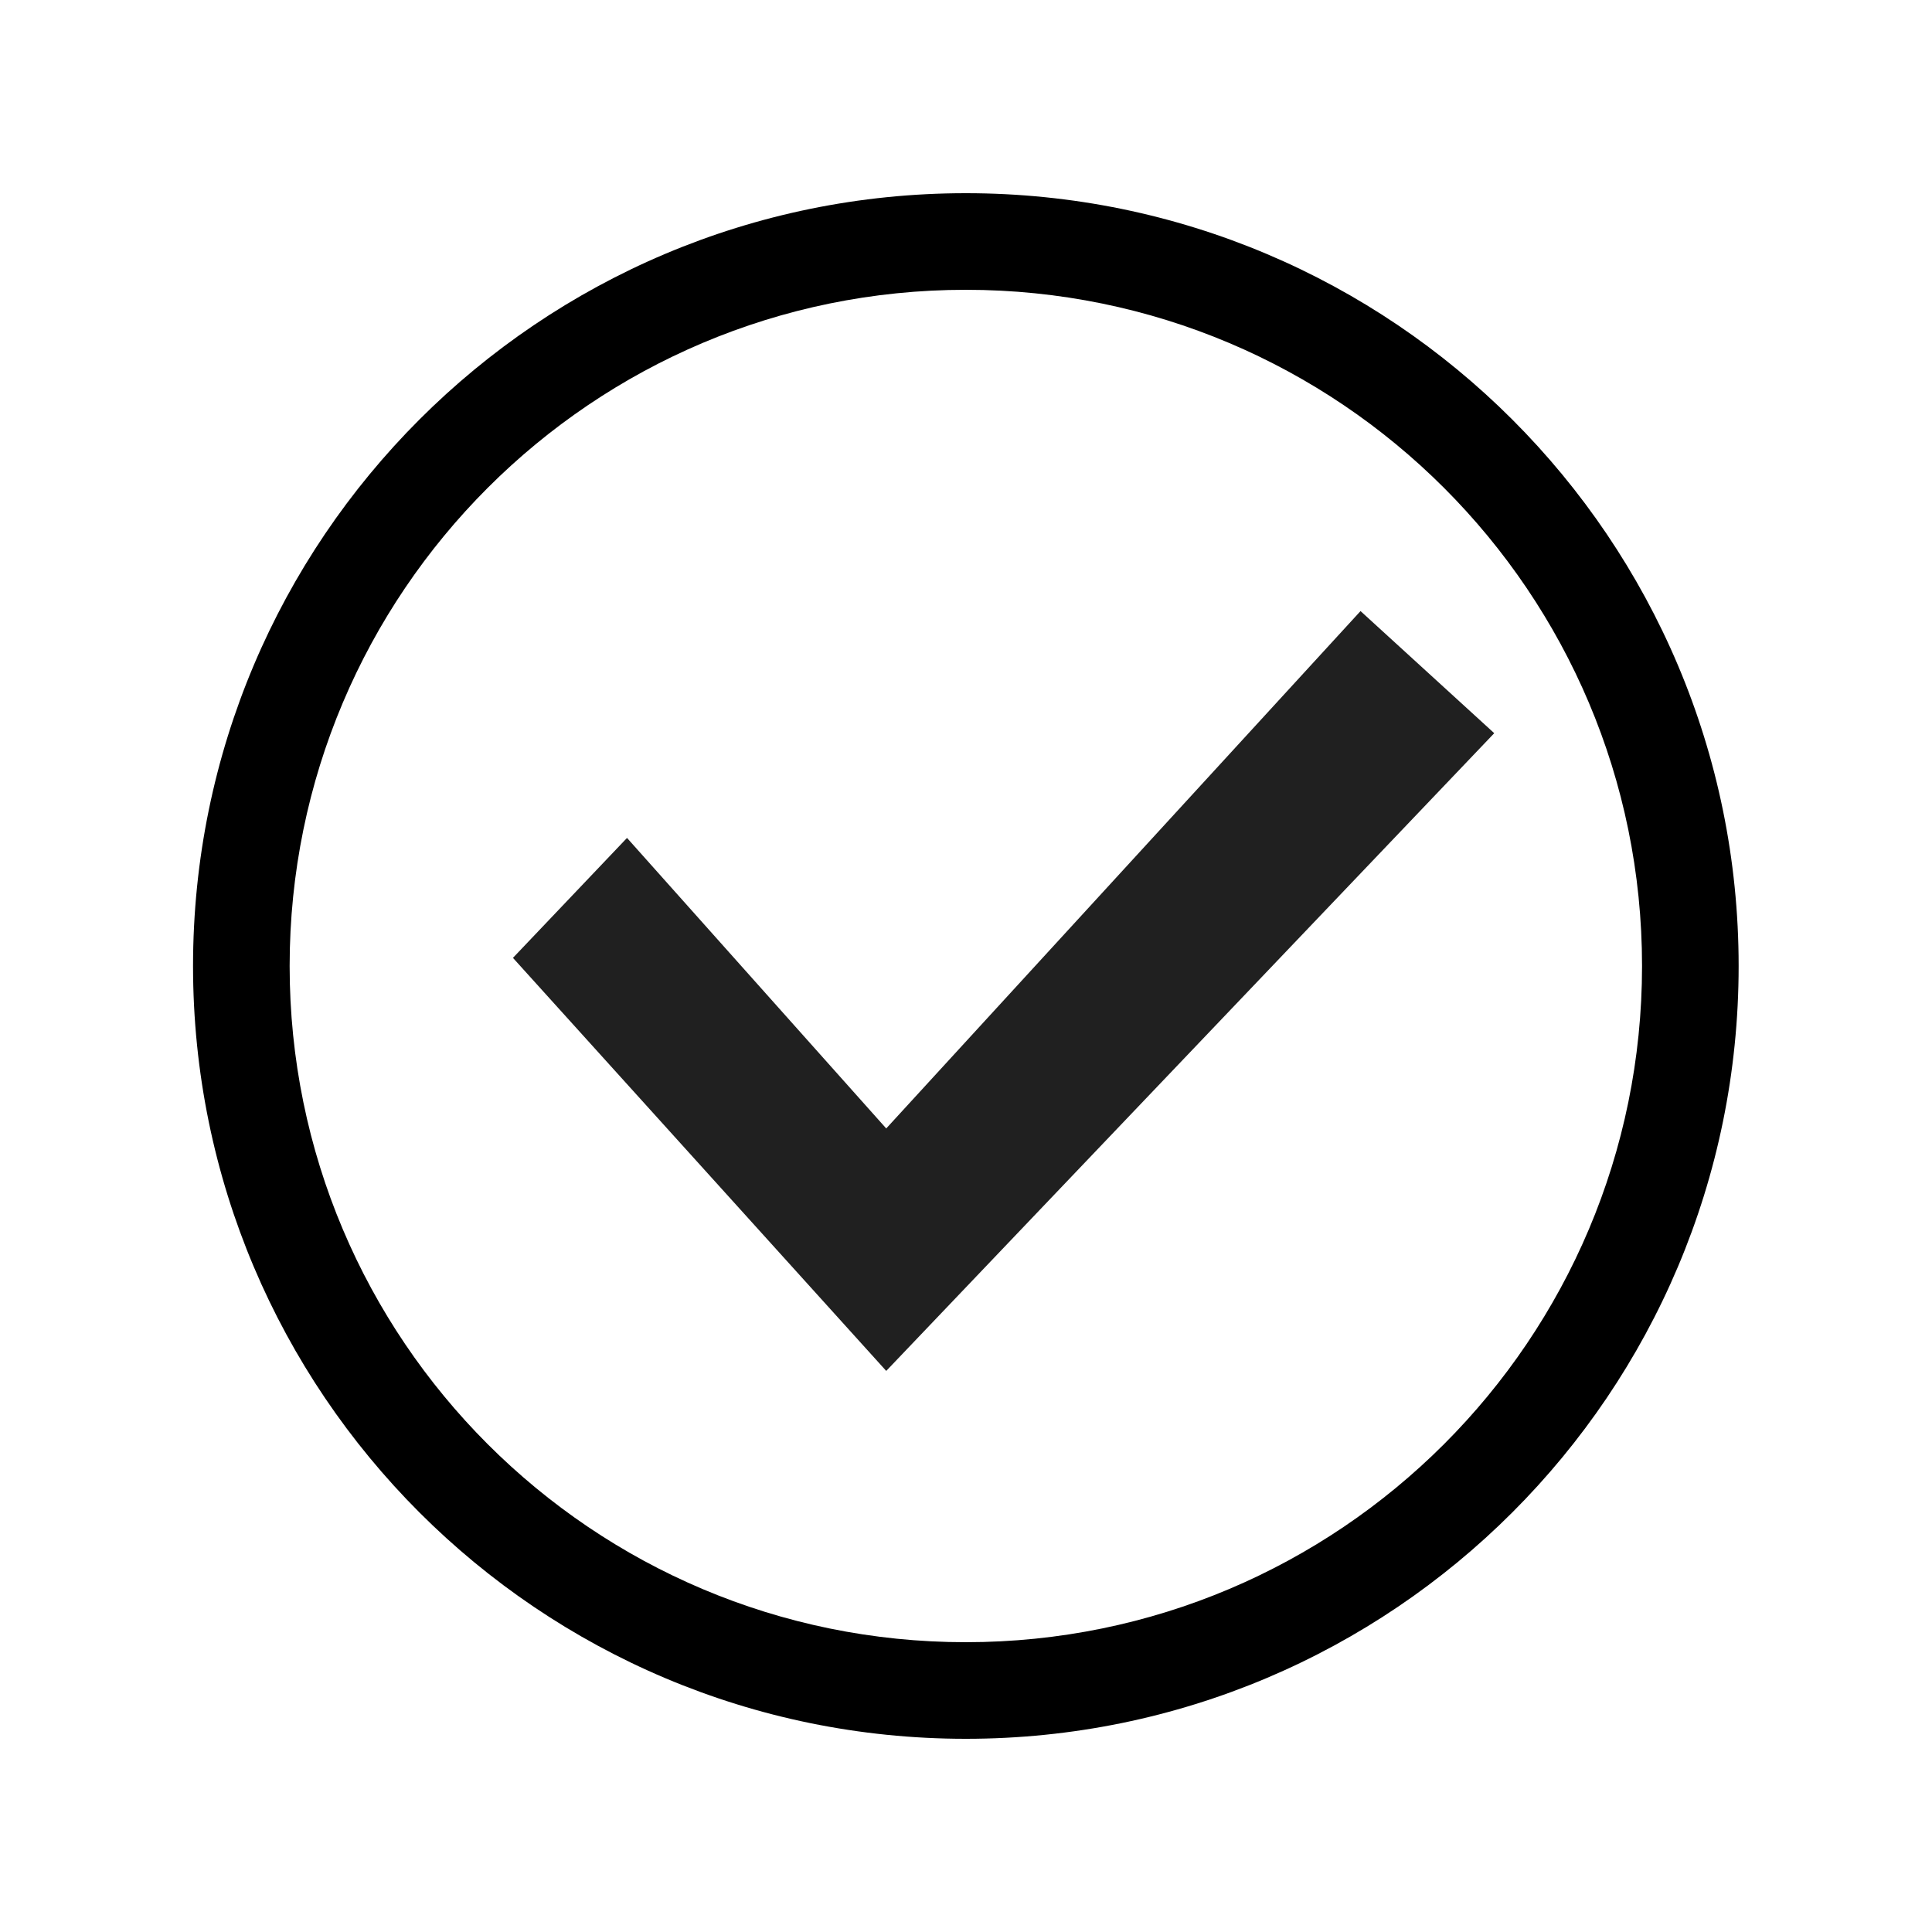
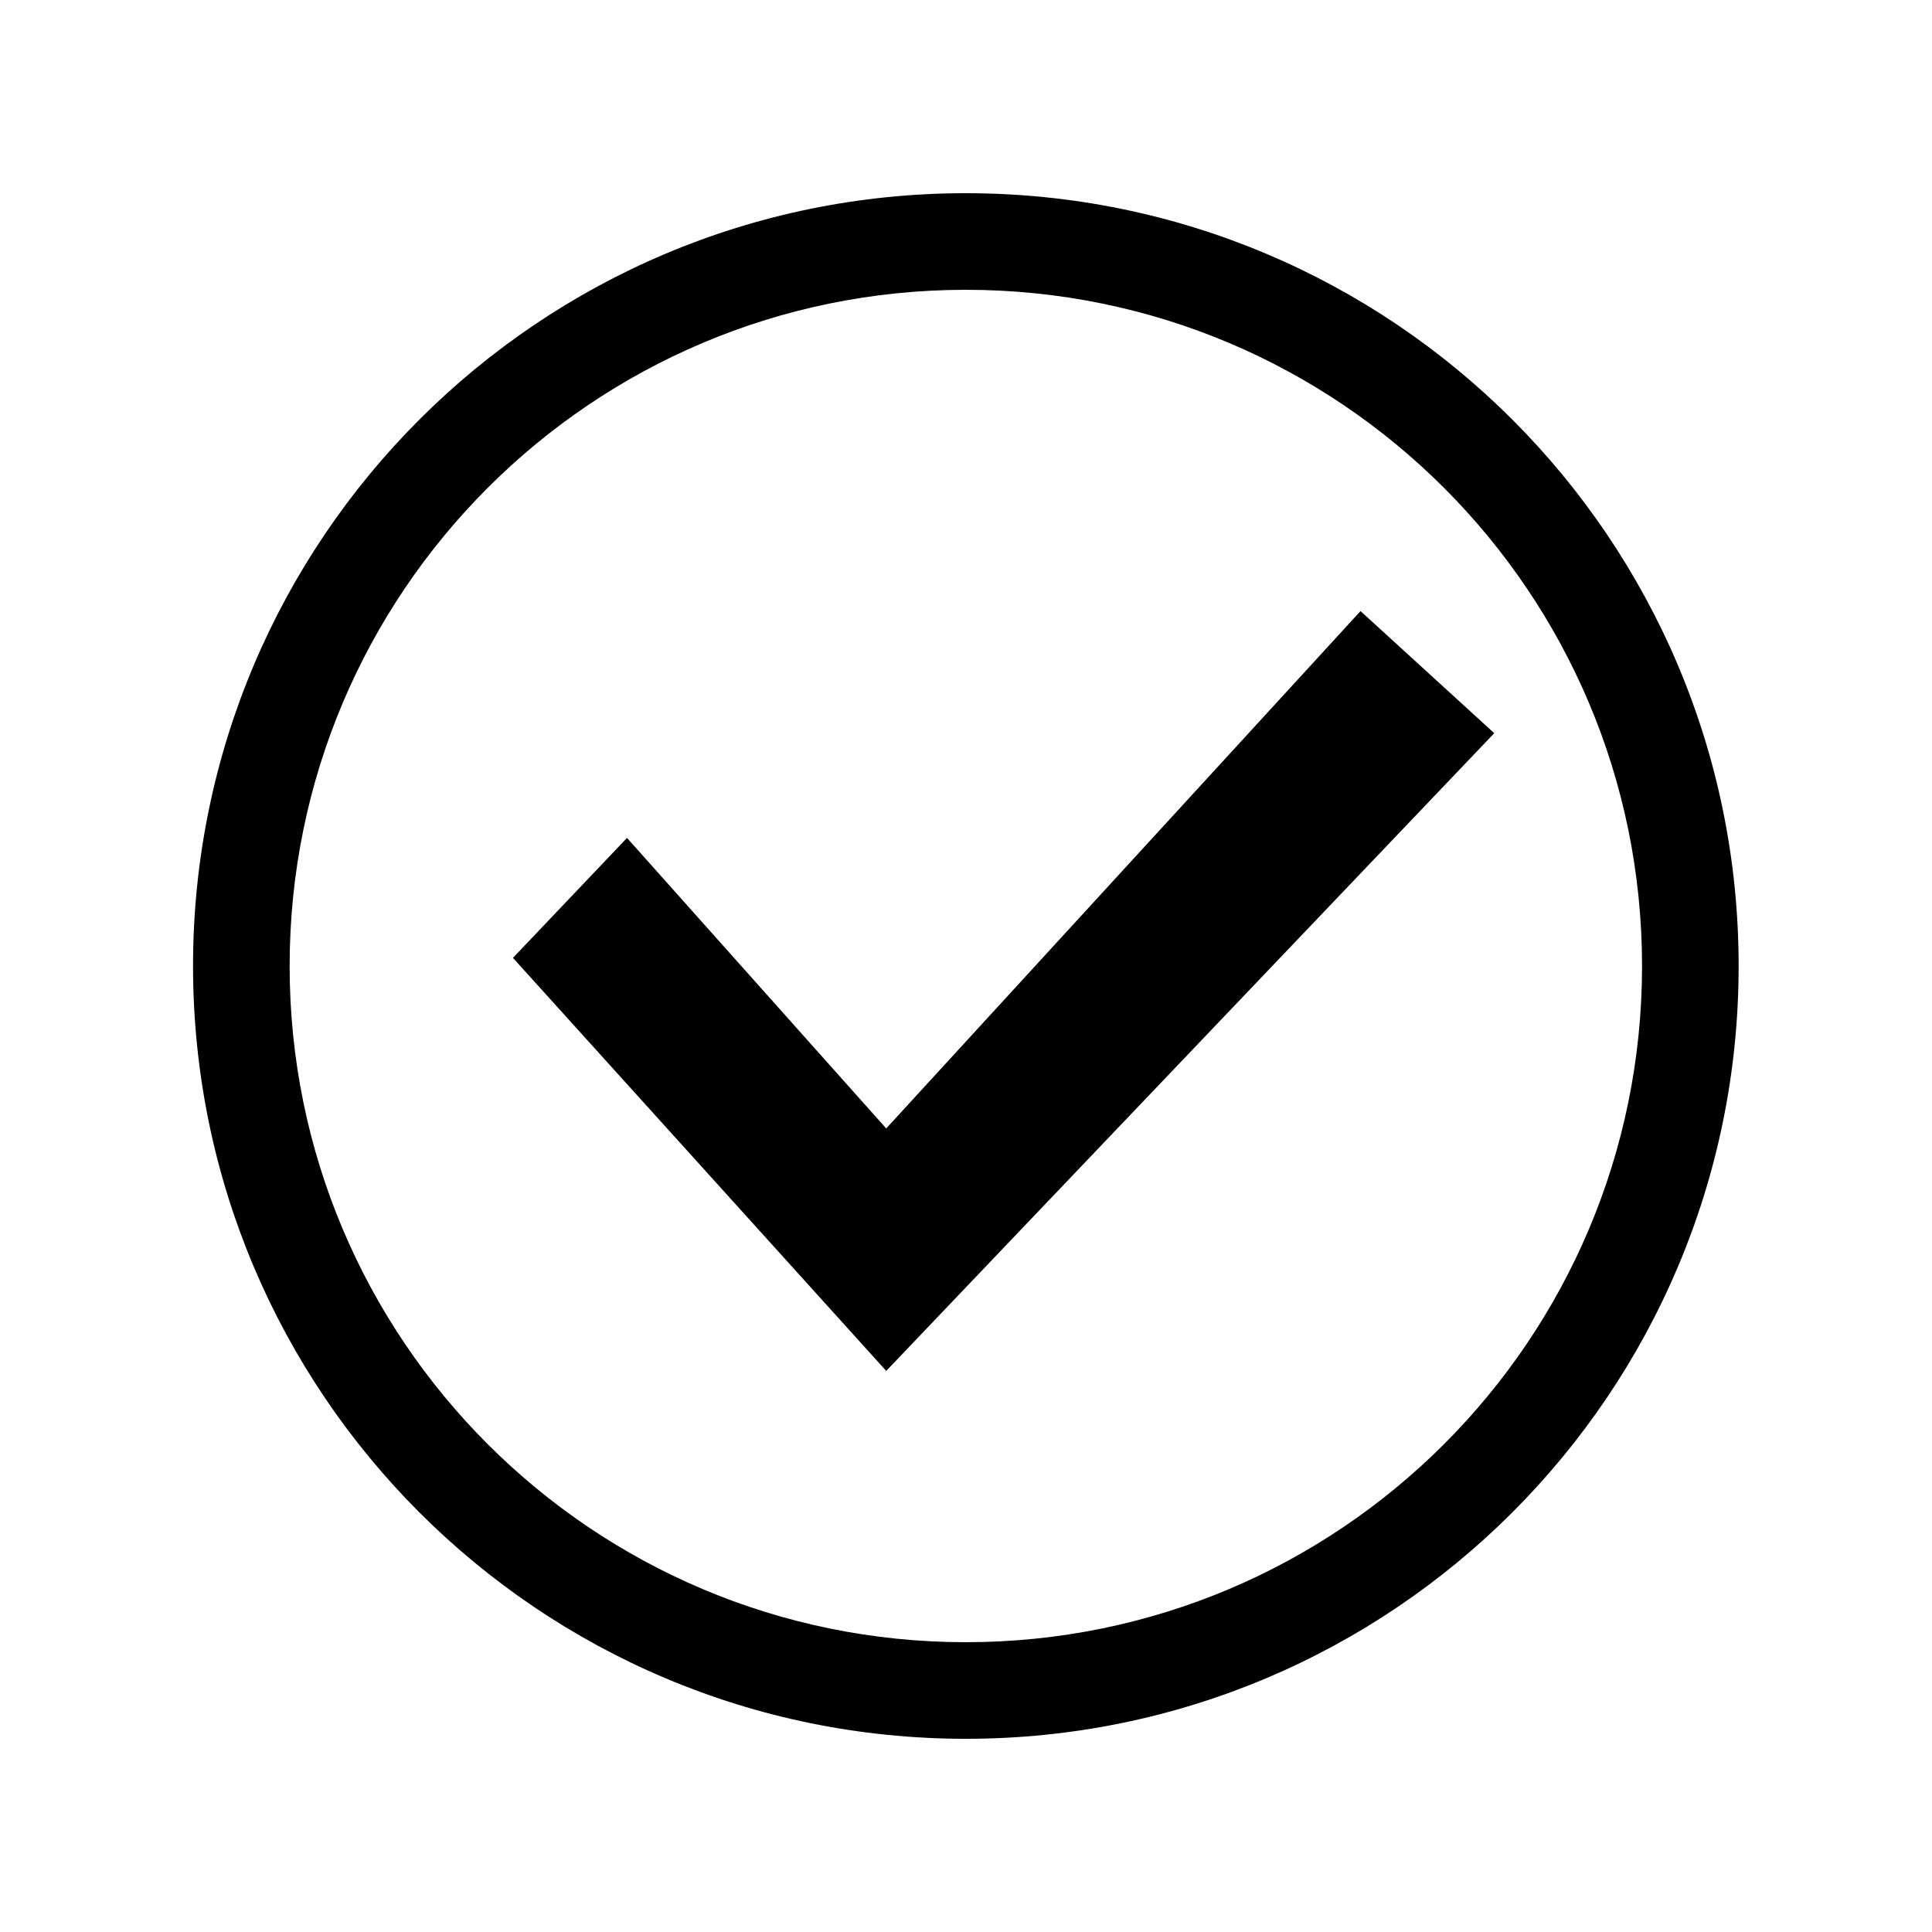
<svg xmlns="http://www.w3.org/2000/svg" width="24" height="24" viewBox="0 0 24 24" fill="none">
-   <path d="M6.372 11.899L7.789 10.409L11.009 14.018L16.901 7.591L18.562 9.108L11.009 17.03L6.372 11.899Z" fill="#202020" />
-   <path d="M11.998 2.4C17.3 2.4 21.598 6.698 21.598 12C21.598 17.302 17.3 21.6 11.998 21.6C6.697 21.6 2.398 17.302 2.398 12C2.398 6.698 6.697 2.4 11.998 2.4ZM11.998 3.6C7.359 3.6 3.598 7.361 3.598 12C3.598 16.64 7.359 20.4 11.998 20.4C16.638 20.4 20.398 16.64 20.398 12C20.398 7.361 16.638 3.6 11.998 3.6Z" fill="black" />
+   <path d="M6.372 11.899L7.789 10.409L11.009 14.018L16.901 7.591L18.562 9.108L11.009 17.03L6.372 11.899Z" fill="currentColor" />
+   <path d="M11.998 2.4C17.3 2.4 21.598 6.698 21.598 12C21.598 17.302 17.3 21.6 11.998 21.6C6.697 21.6 2.398 17.302 2.398 12C2.398 6.698 6.697 2.4 11.998 2.4ZM11.998 3.6C7.359 3.6 3.598 7.361 3.598 12C3.598 16.64 7.359 20.4 11.998 20.4C16.638 20.4 20.398 16.64 20.398 12C20.398 7.361 16.638 3.6 11.998 3.6Z" fill="currentColor" />
</svg>
